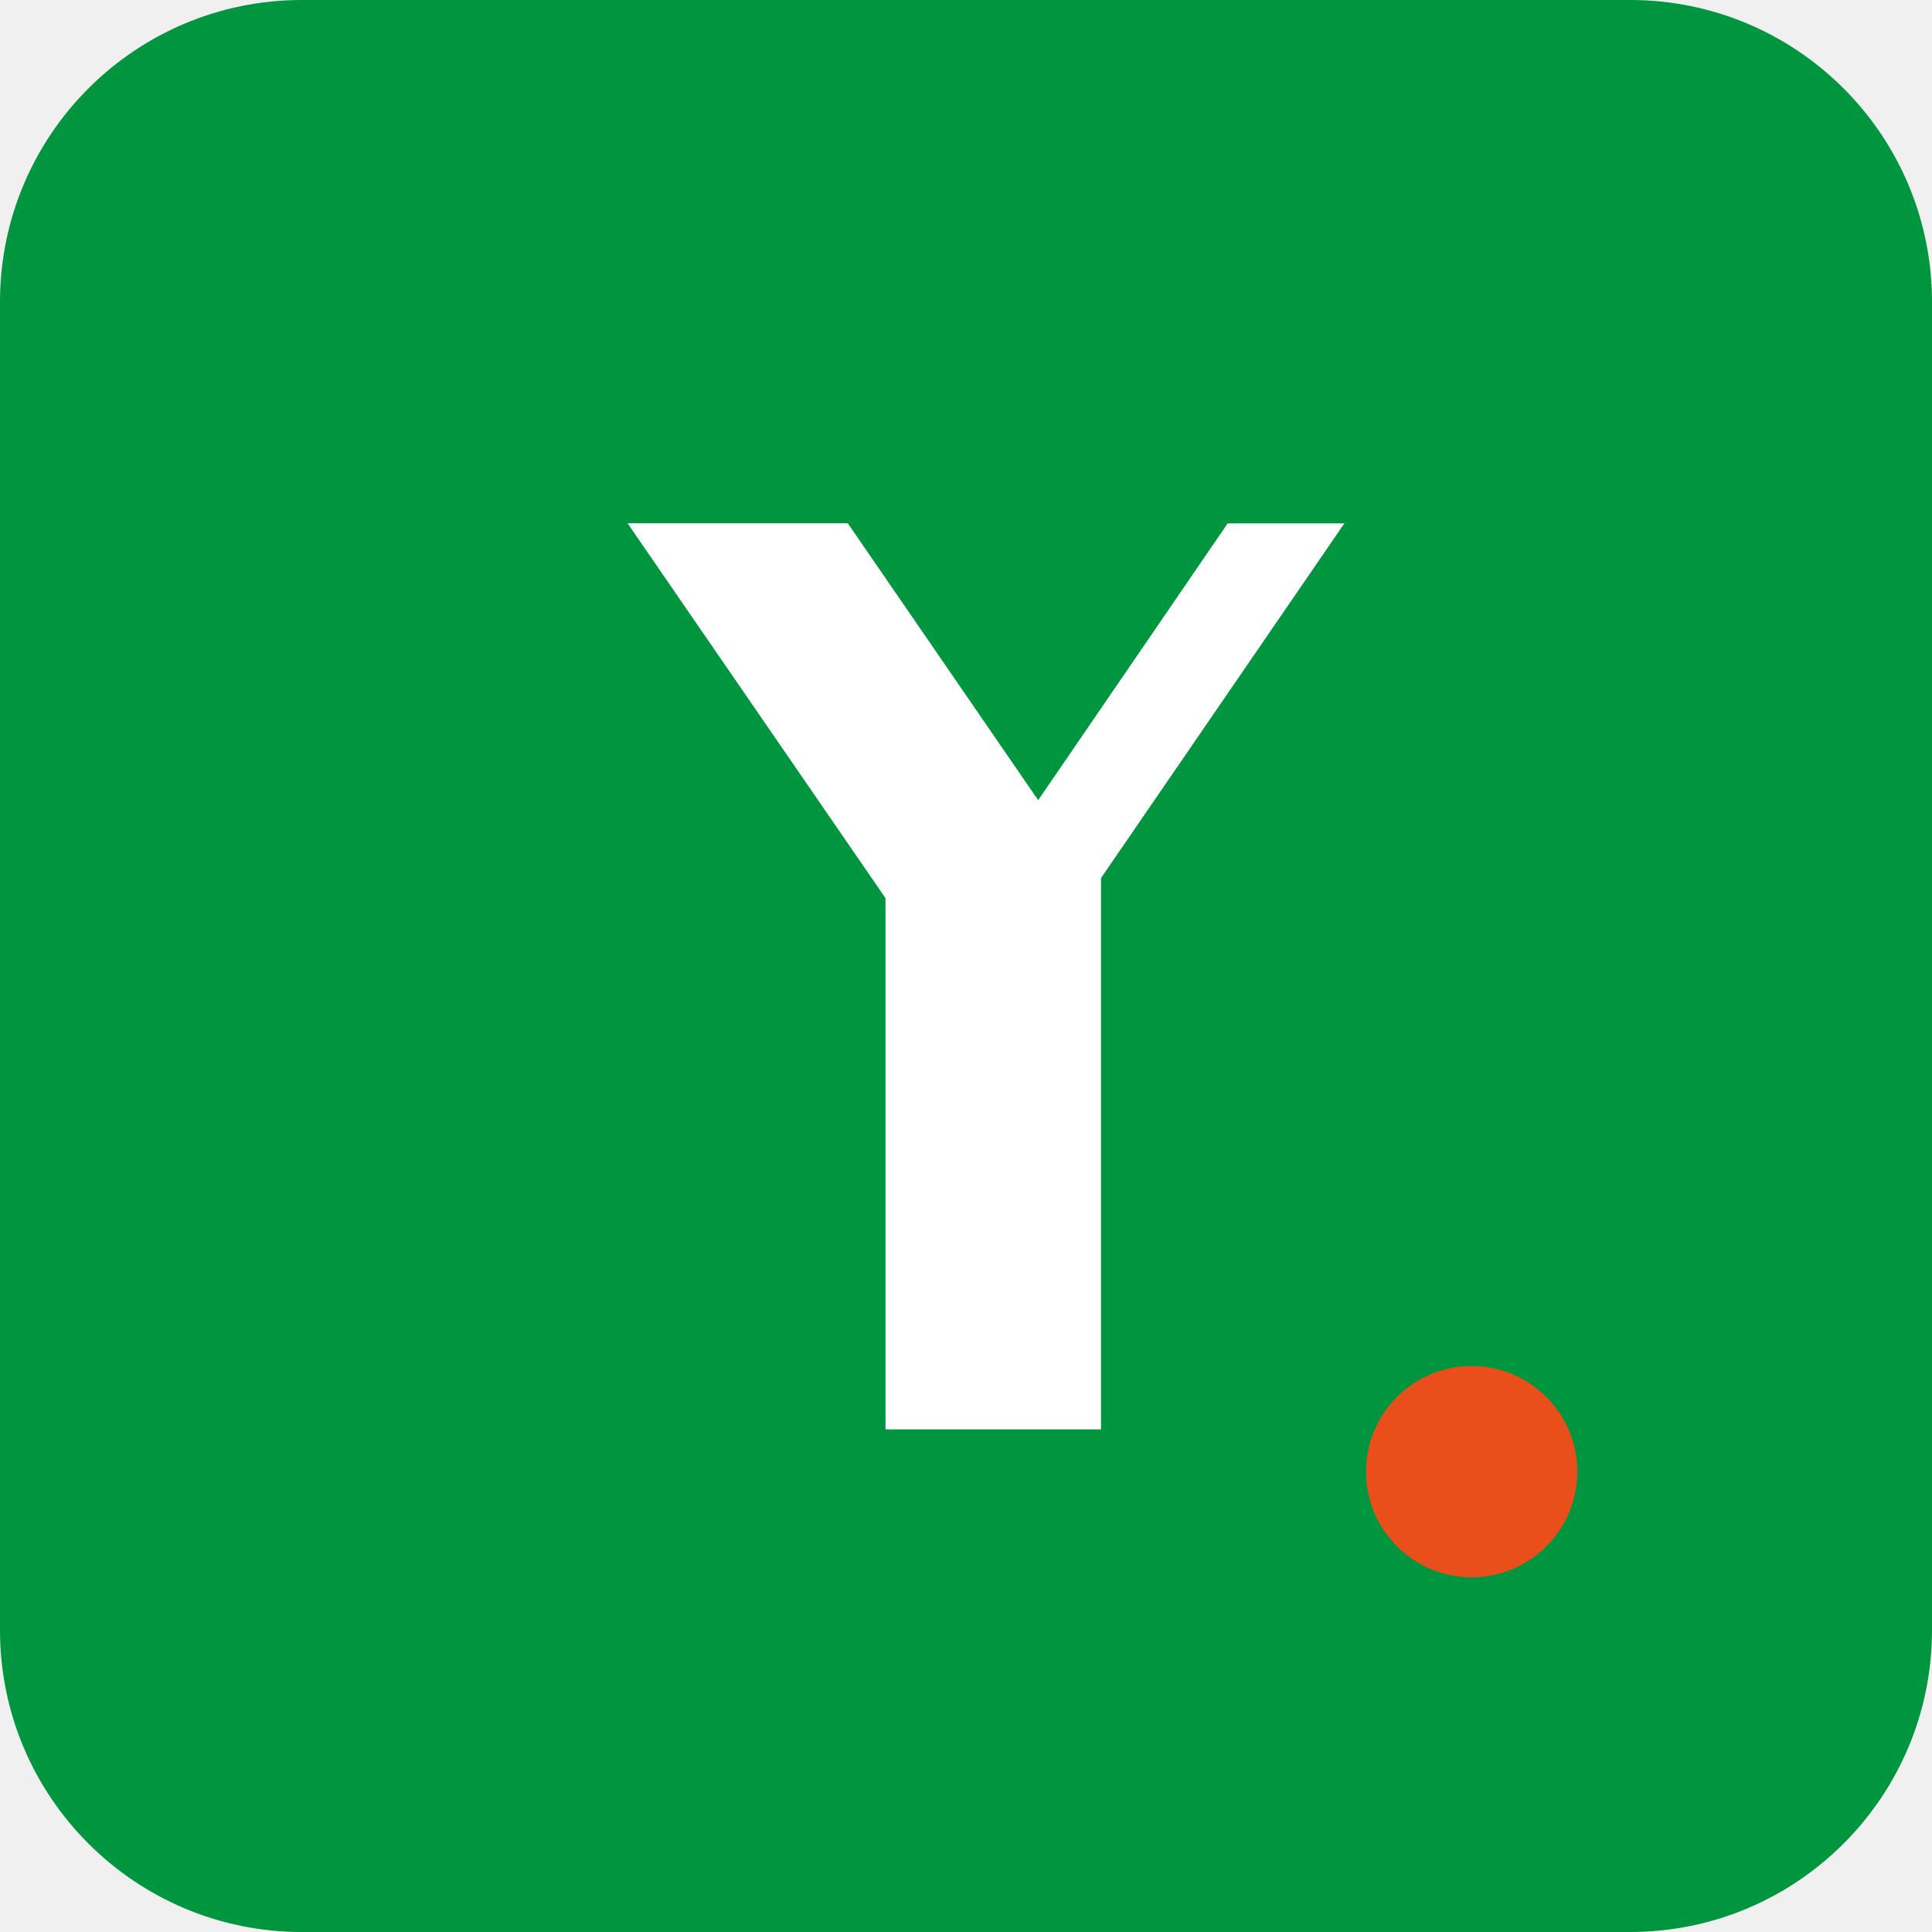
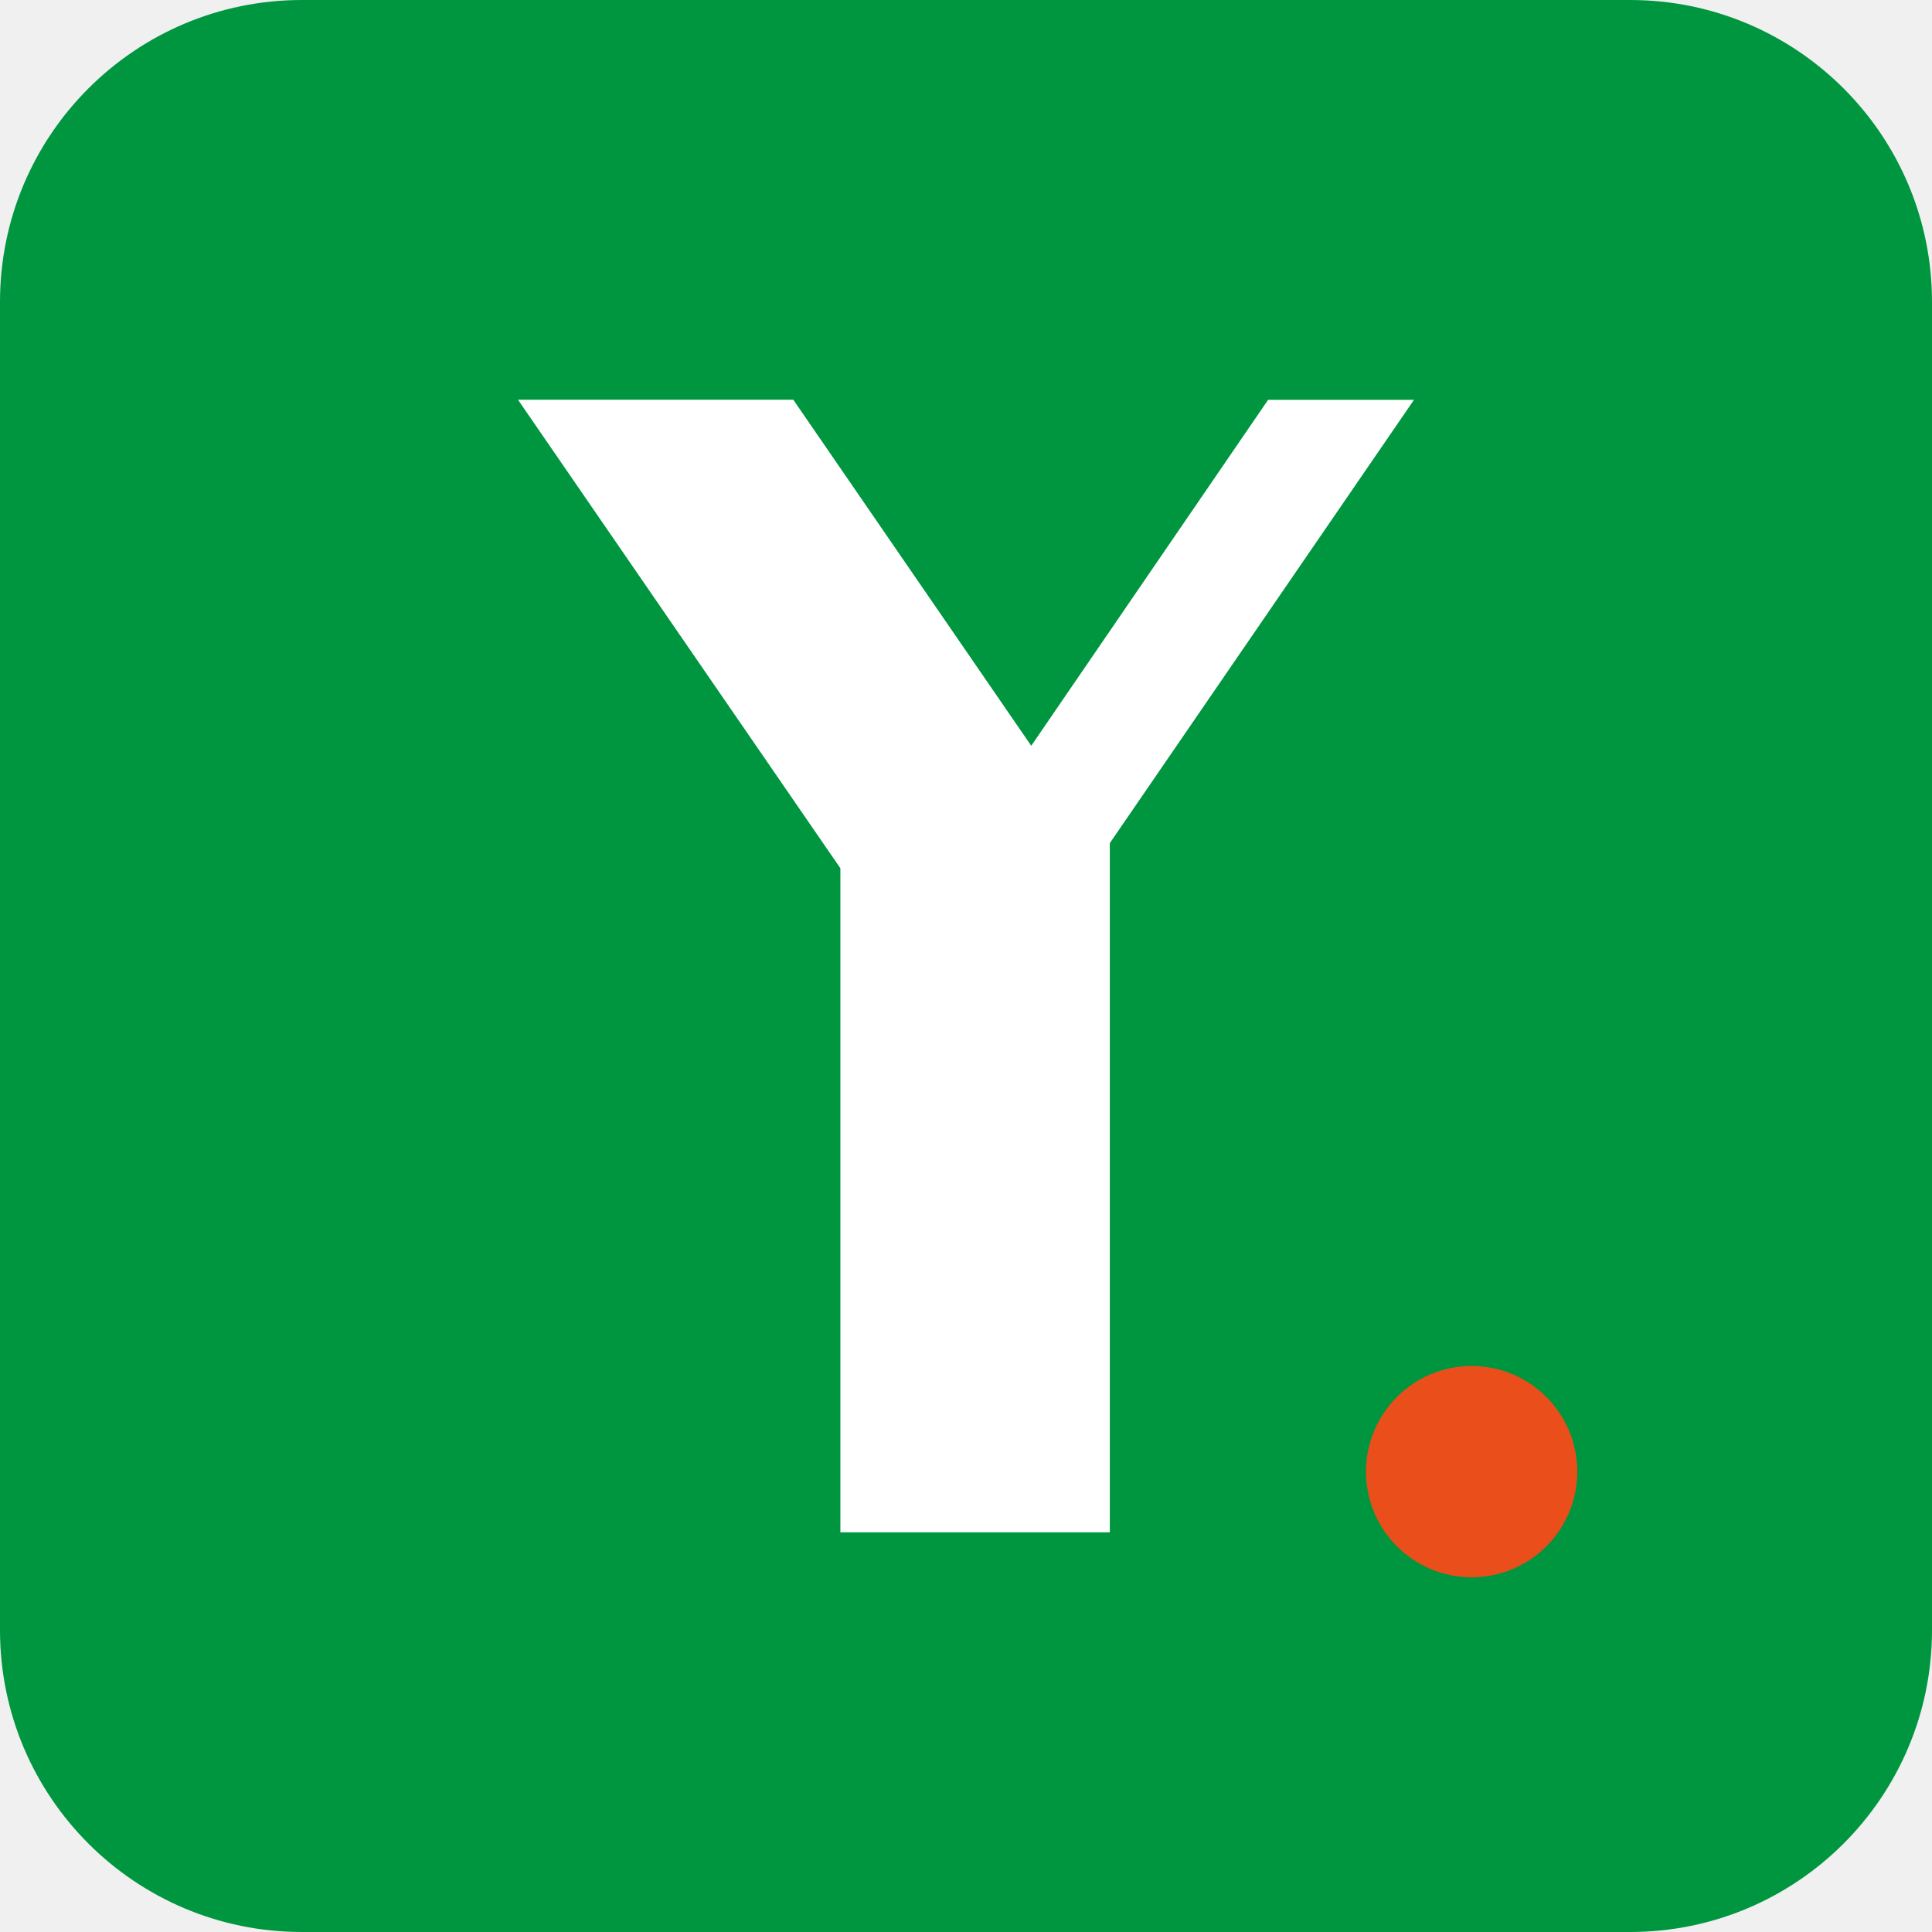
<svg xmlns="http://www.w3.org/2000/svg" viewBox="0 0 256 256" shape-rendering="geometricPrecision">
  <rect fill="#009640" x="0" y="0" width="256" height="256" rx="40" ry="40" />
-   <g transform="translate(-22 -8) scale(1.2)">
+   <g transform="translate(-62.81 -43.71) scale(1.5)">
    <path fill="#fff" d="M153.9,64.45l-20.93,30.57-21.02-30.57h-24.32l28.48,41.39v58.66h23.8v-60.88l26.87-39.16h-12.87Z" />
  </g>
  <circle fill="#e94e1b" cx="195" cy="195" r="14" />
</svg>
